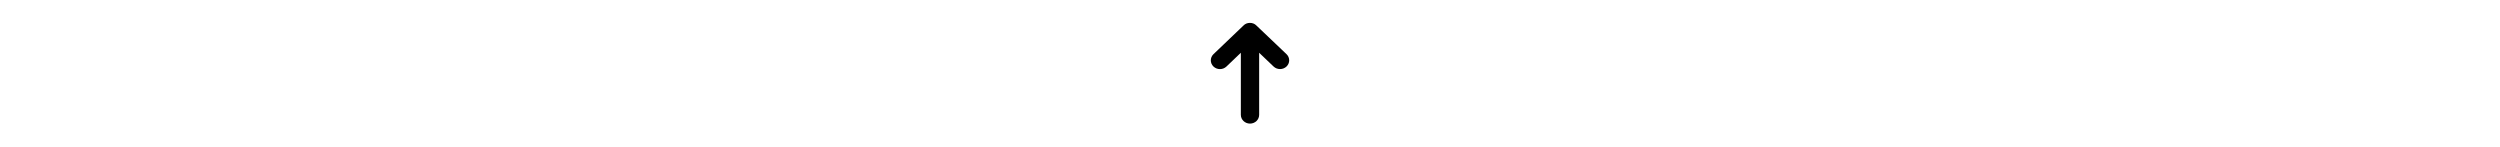
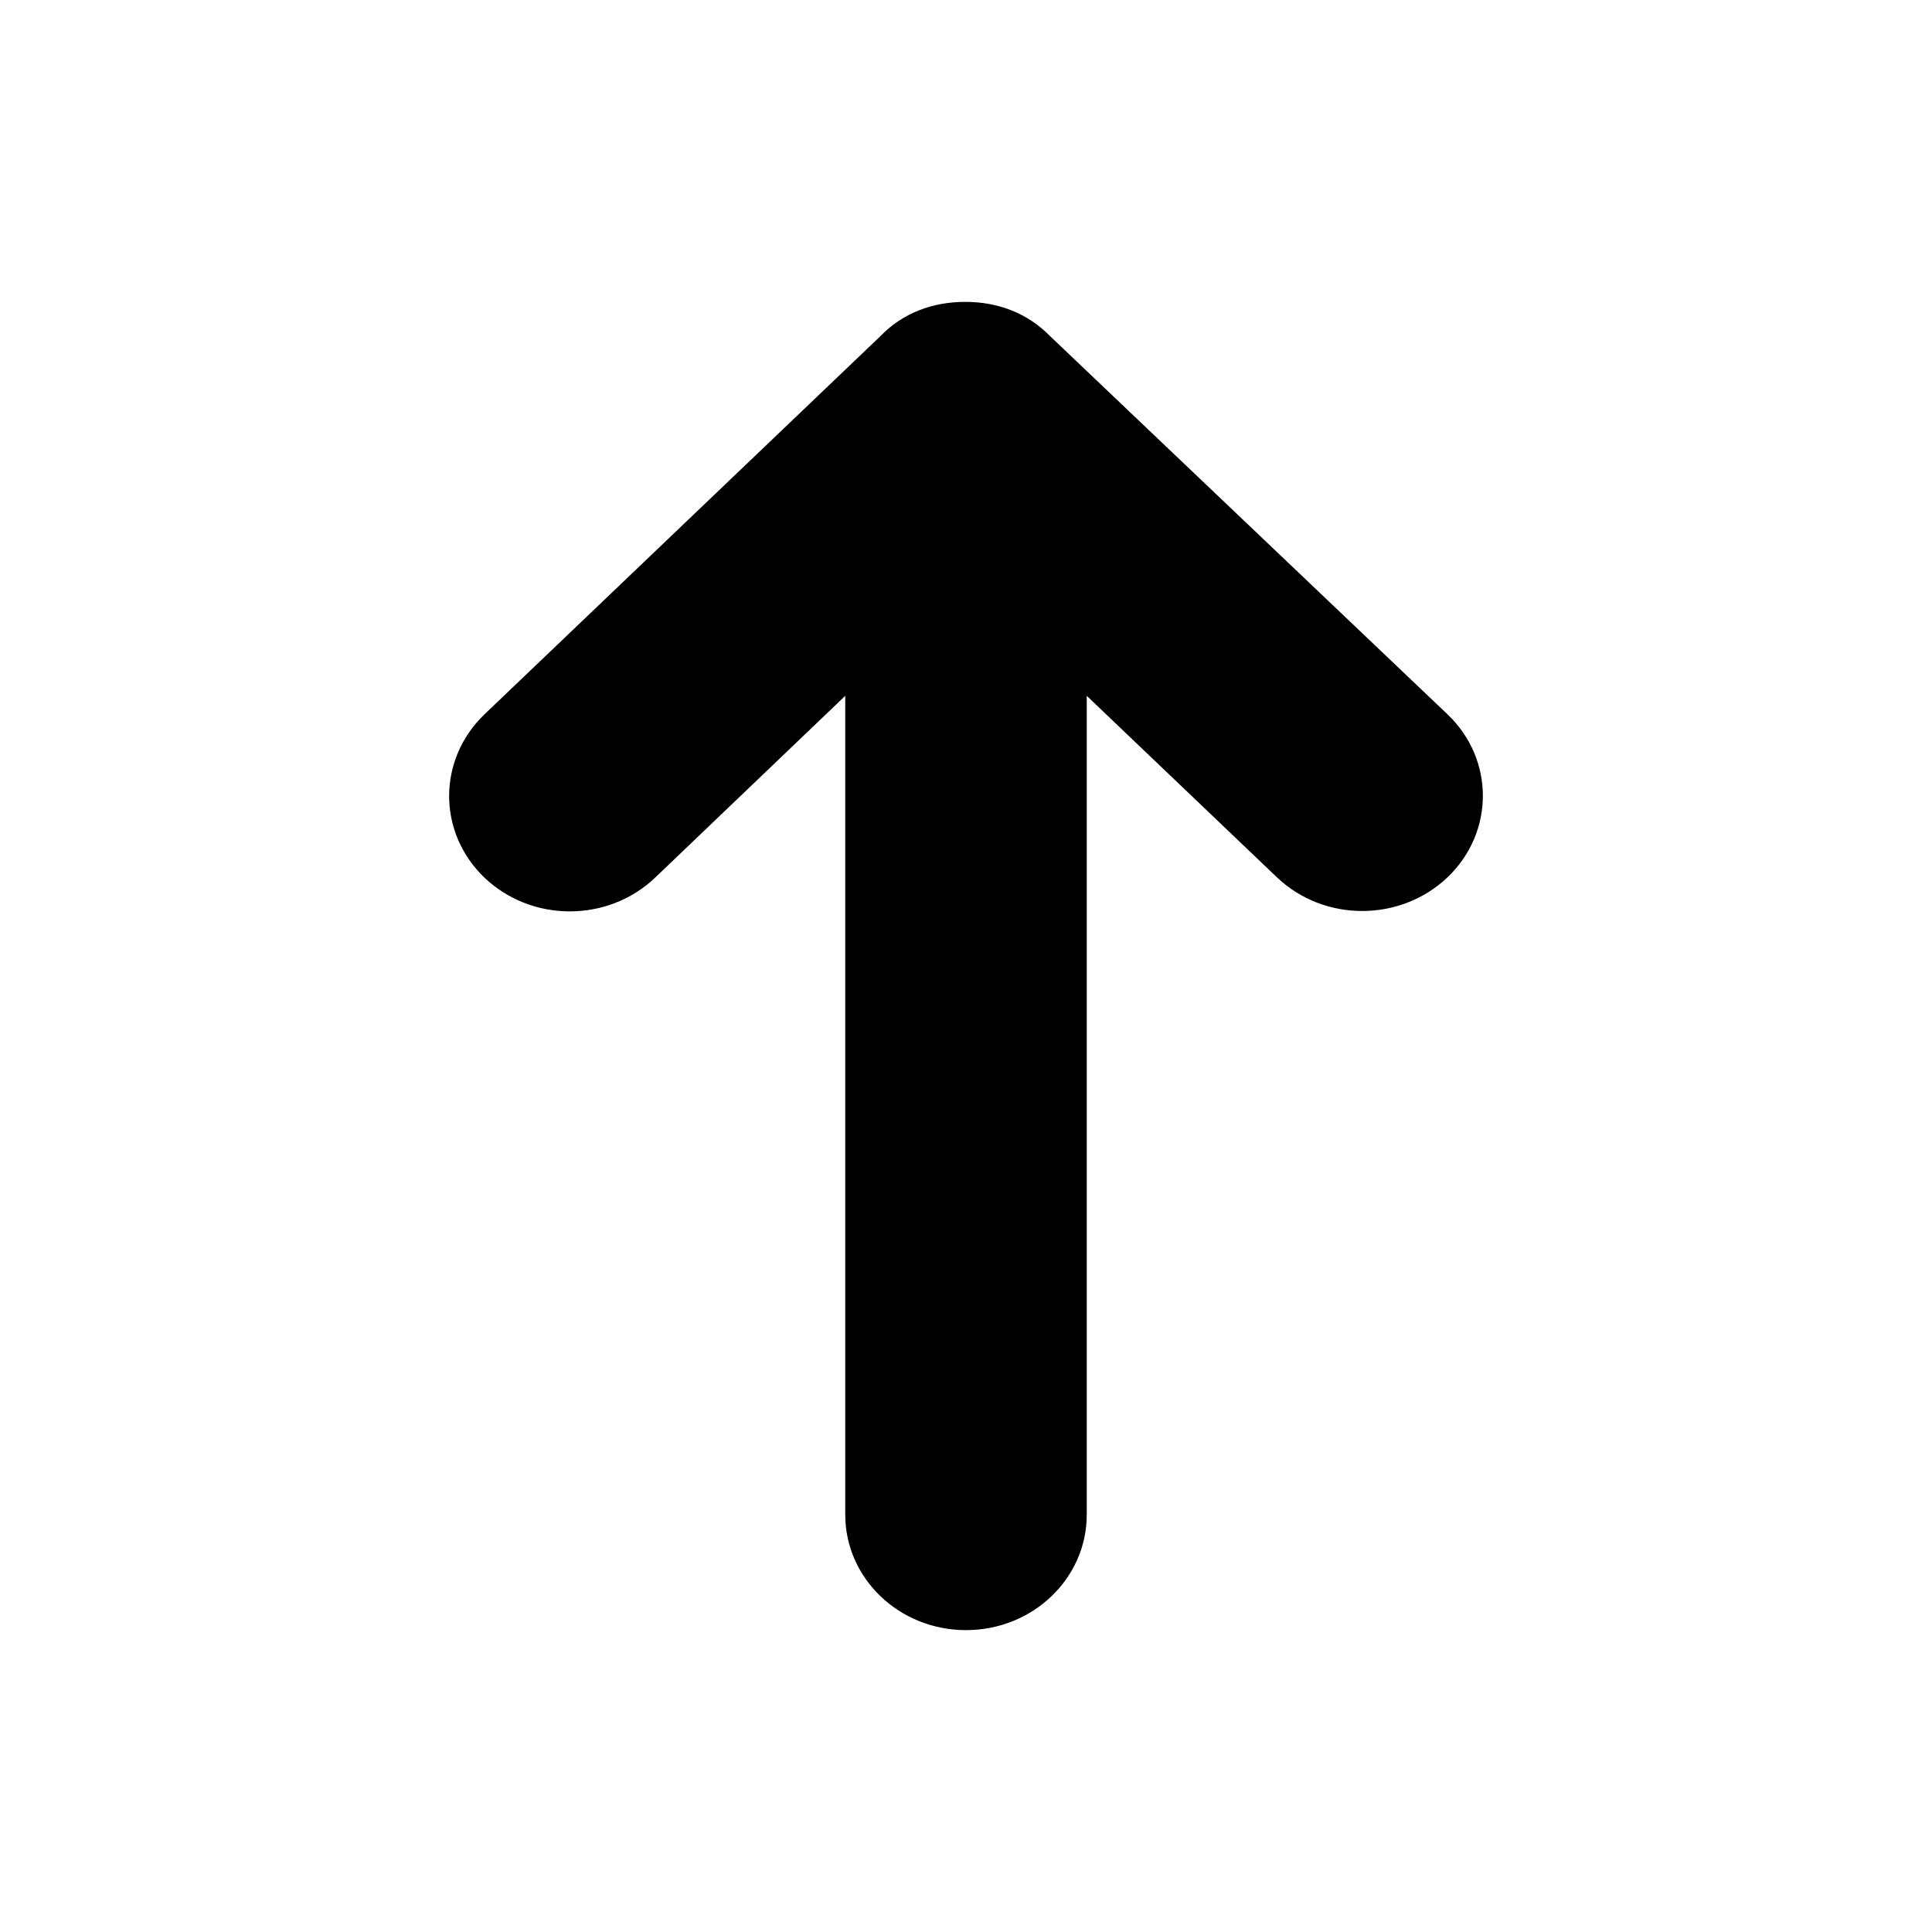
- <svg xmlns="http://www.w3.org/2000/svg" height="30" id="Layer_1" style="enable-background:new 0 0 512 512;" version="1.1" viewBox="0 0 512 512" width="512px" xml:space="preserve">
+ <svg xmlns="http://www.w3.org/2000/svg" height="30" id="Layer_1" style="enable-background:new 0 0 512 512;" version="1.1" viewBox="0 0 512 512" width="30px" xml:space="preserve">
  <path d="M128.4,189.3L233.4,89c5.8-6,13.7-9,22.4-9c8.7,0,16.5,3,22.4,9l105.4,100.3c12.5,11.9,12.5,31.3,0,43.2  c-12.5,11.9-32.7,11.9-45.2,0L288,184.4v217c0,16.9-14.3,30.6-32,30.6c-17.7,0-32-13.7-32-30.6v-217l-50.4,48.2  c-12.5,11.9-32.7,11.9-45.2,0C115.9,220.6,115.9,201.3,128.4,189.3z" />
</svg>
